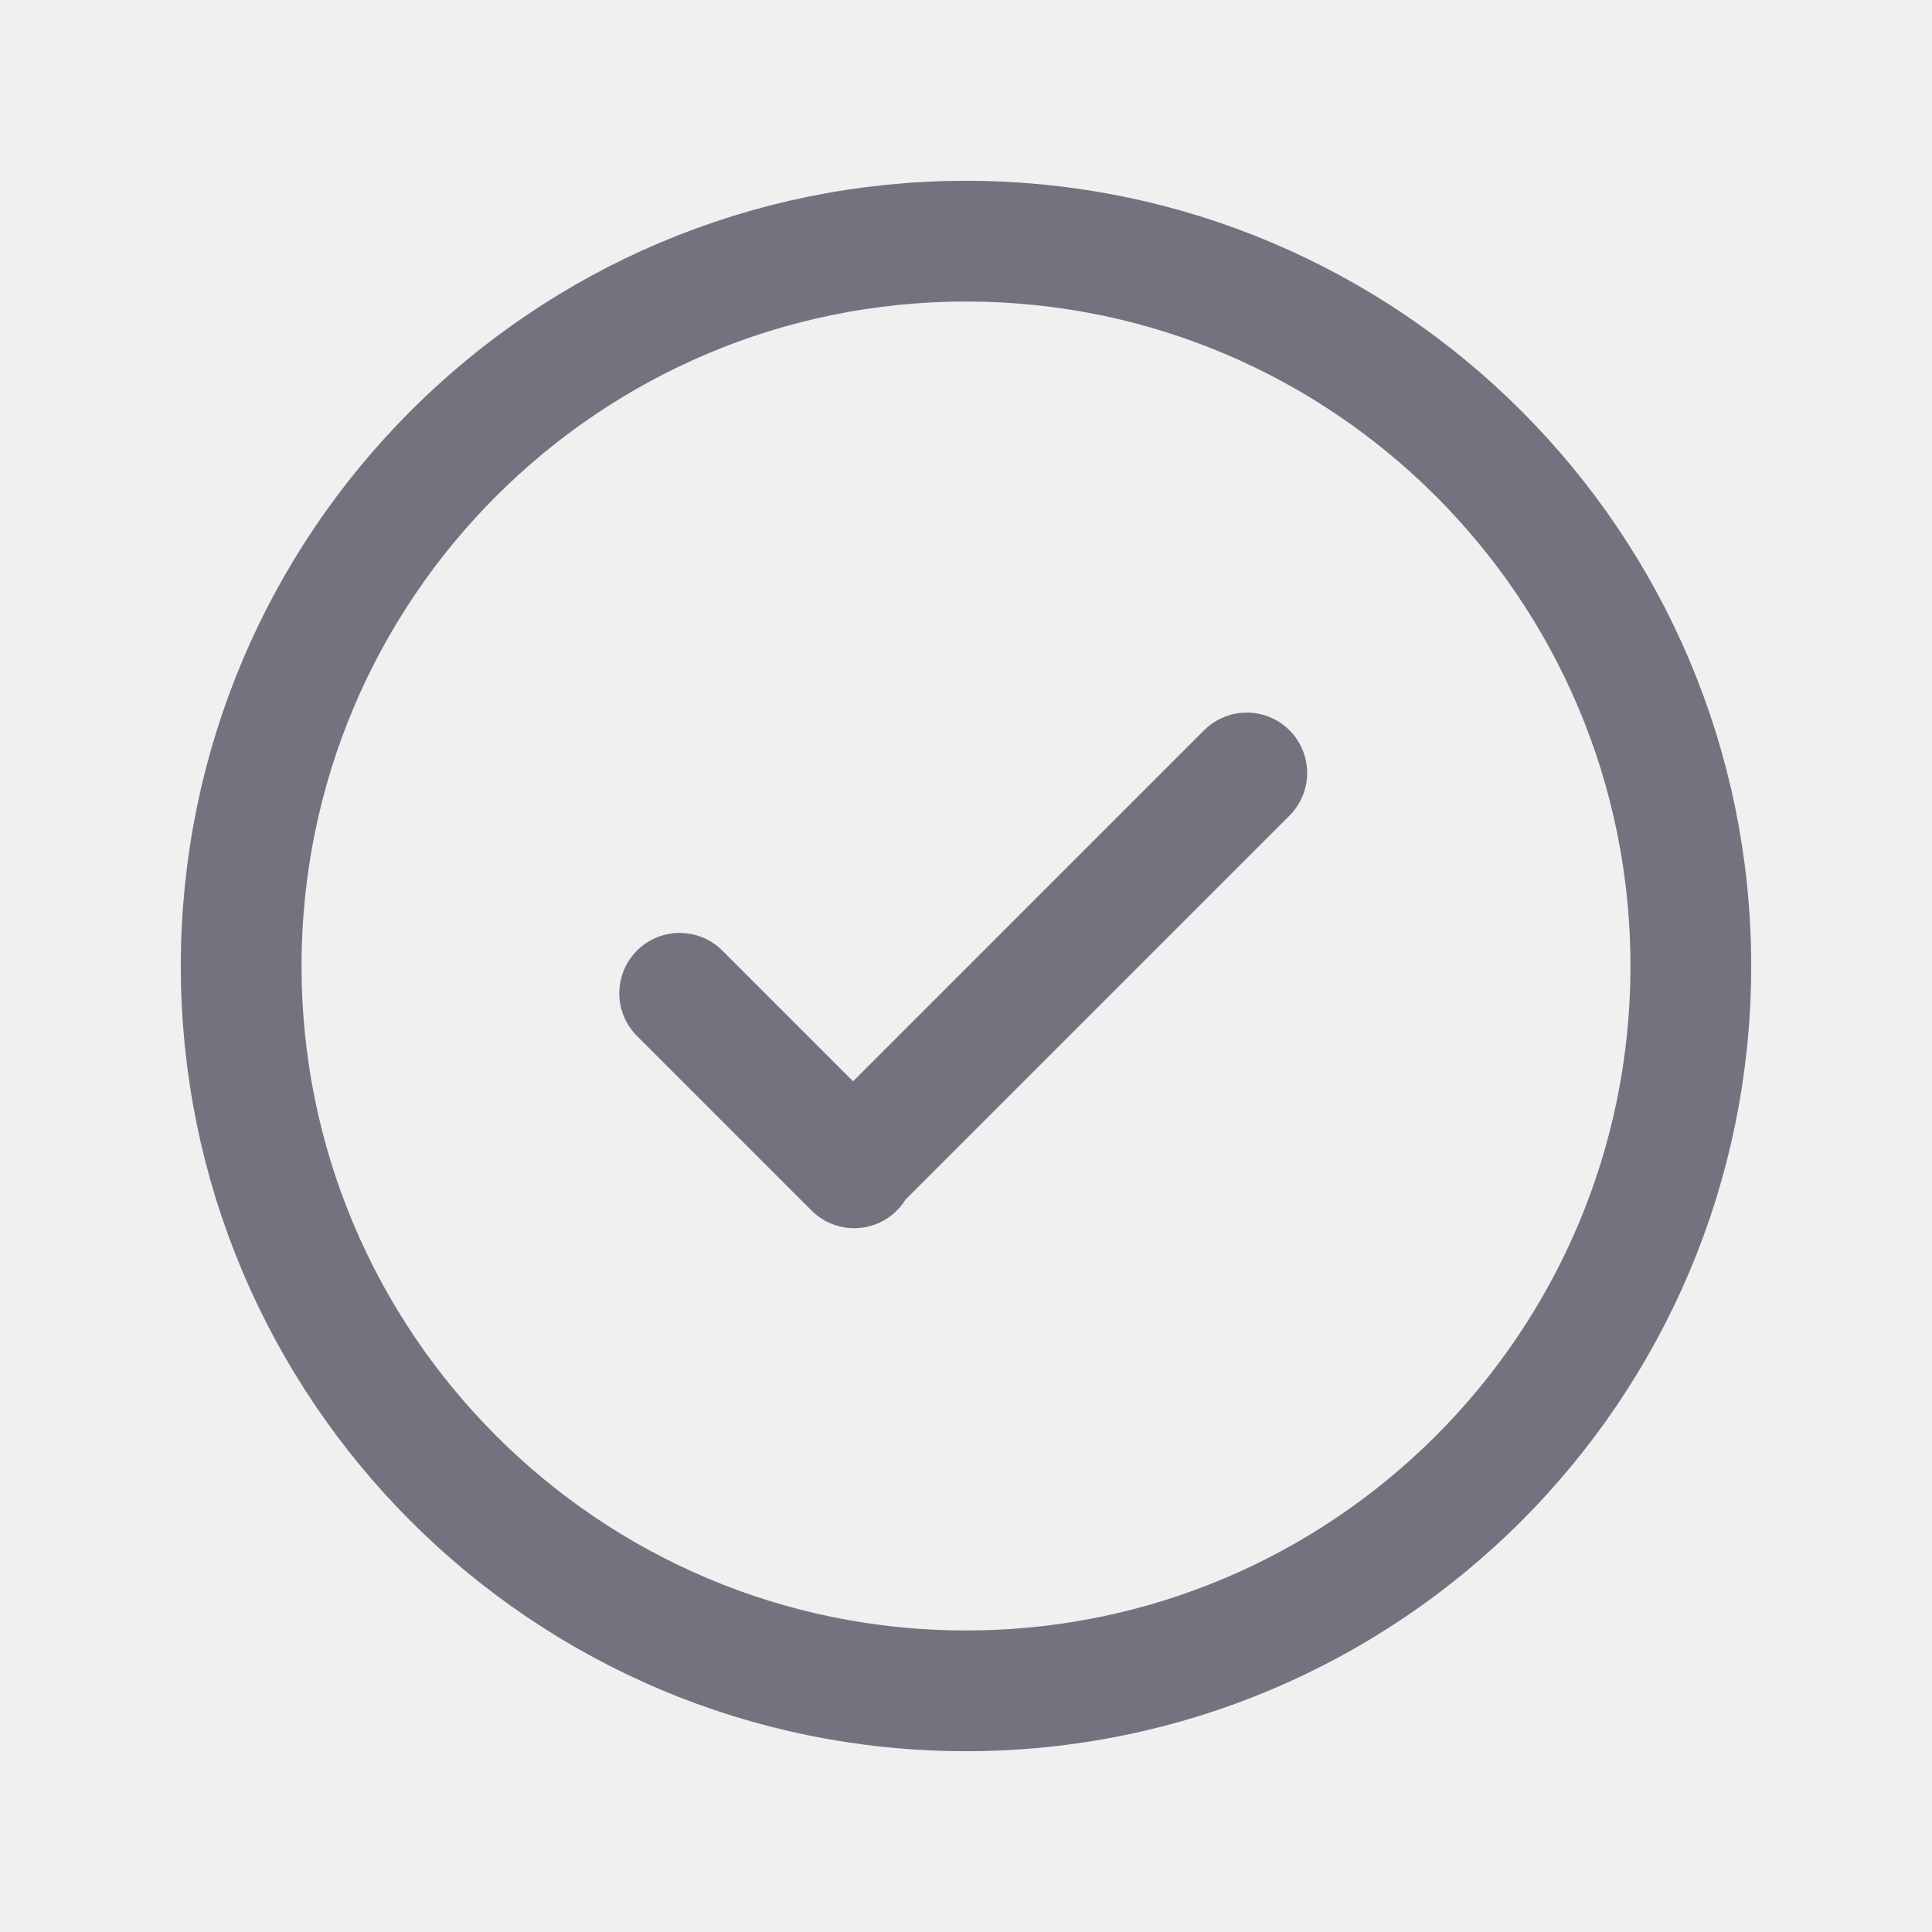
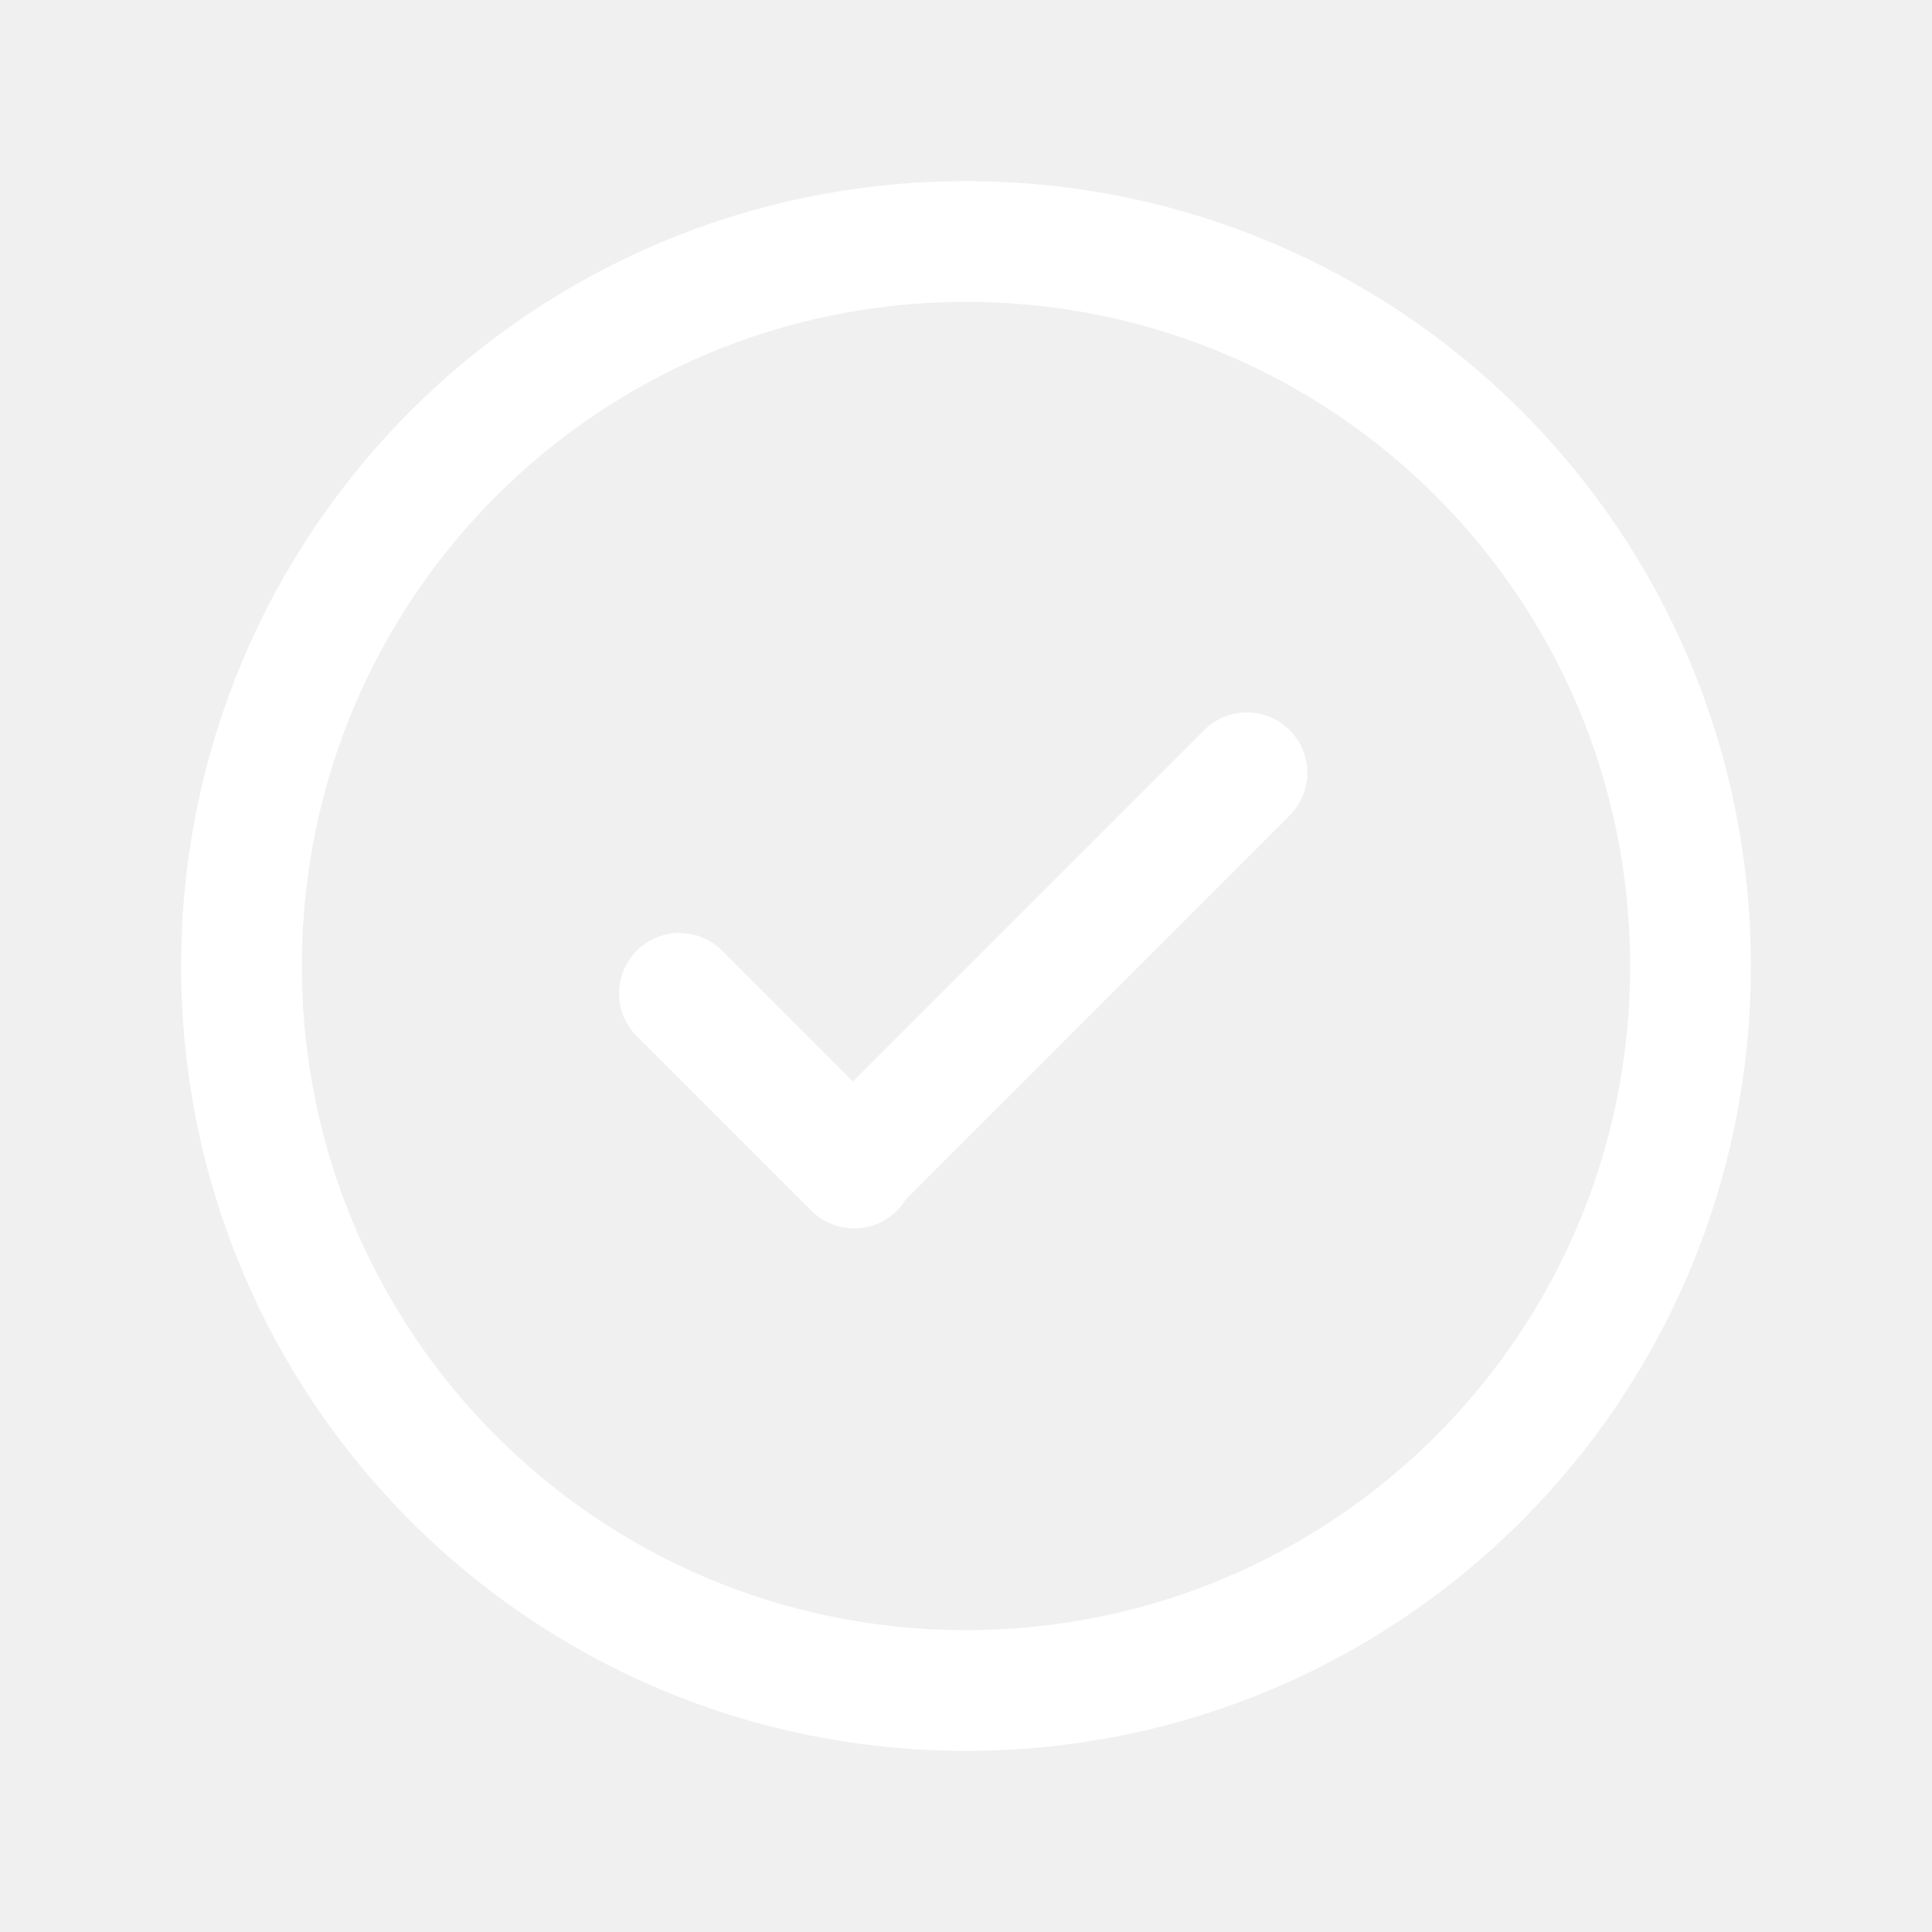
- <svg xmlns="http://www.w3.org/2000/svg" width="24" height="24" viewBox="0 0 24 24" fill="none">
-   <circle cx="12" cy="12" r="9.004" stroke="#737380" stroke-width="1.5" stroke-linecap="round" stroke-linejoin="round" />
-   <path d="M8.443 12.339L10.611 14.507L10.597 14.493L15.488 9.602" stroke="#737380" stroke-width="1.5" stroke-linecap="round" stroke-linejoin="round" />
+ <svg xmlns="http://www.w3.org/2000/svg" version="1.2" baseProfile="tiny-ps" viewBox="0 0 24 24" width="24" height="24">
+   <style>
+ 		tspan { white-space:pre }
+ 		.shp0 { fill: none;stroke: #ffffff;stroke-linecap:round;stroke-linejoin:round;stroke-width: 1.5 } 
+ 	</style>
+   <path class="shp0" d="M12 21C7.02 21 3 16.98 3 12C3 7.02 7.02 3 12 3C16.98 3 21 7.02 21 12C21 16.98 16.98 21 12 21Z" />
+   <path class="shp0" d="M8.44 12.34L10.61 14.51L10.6 14.49L15.49 9.6" />
</svg>
